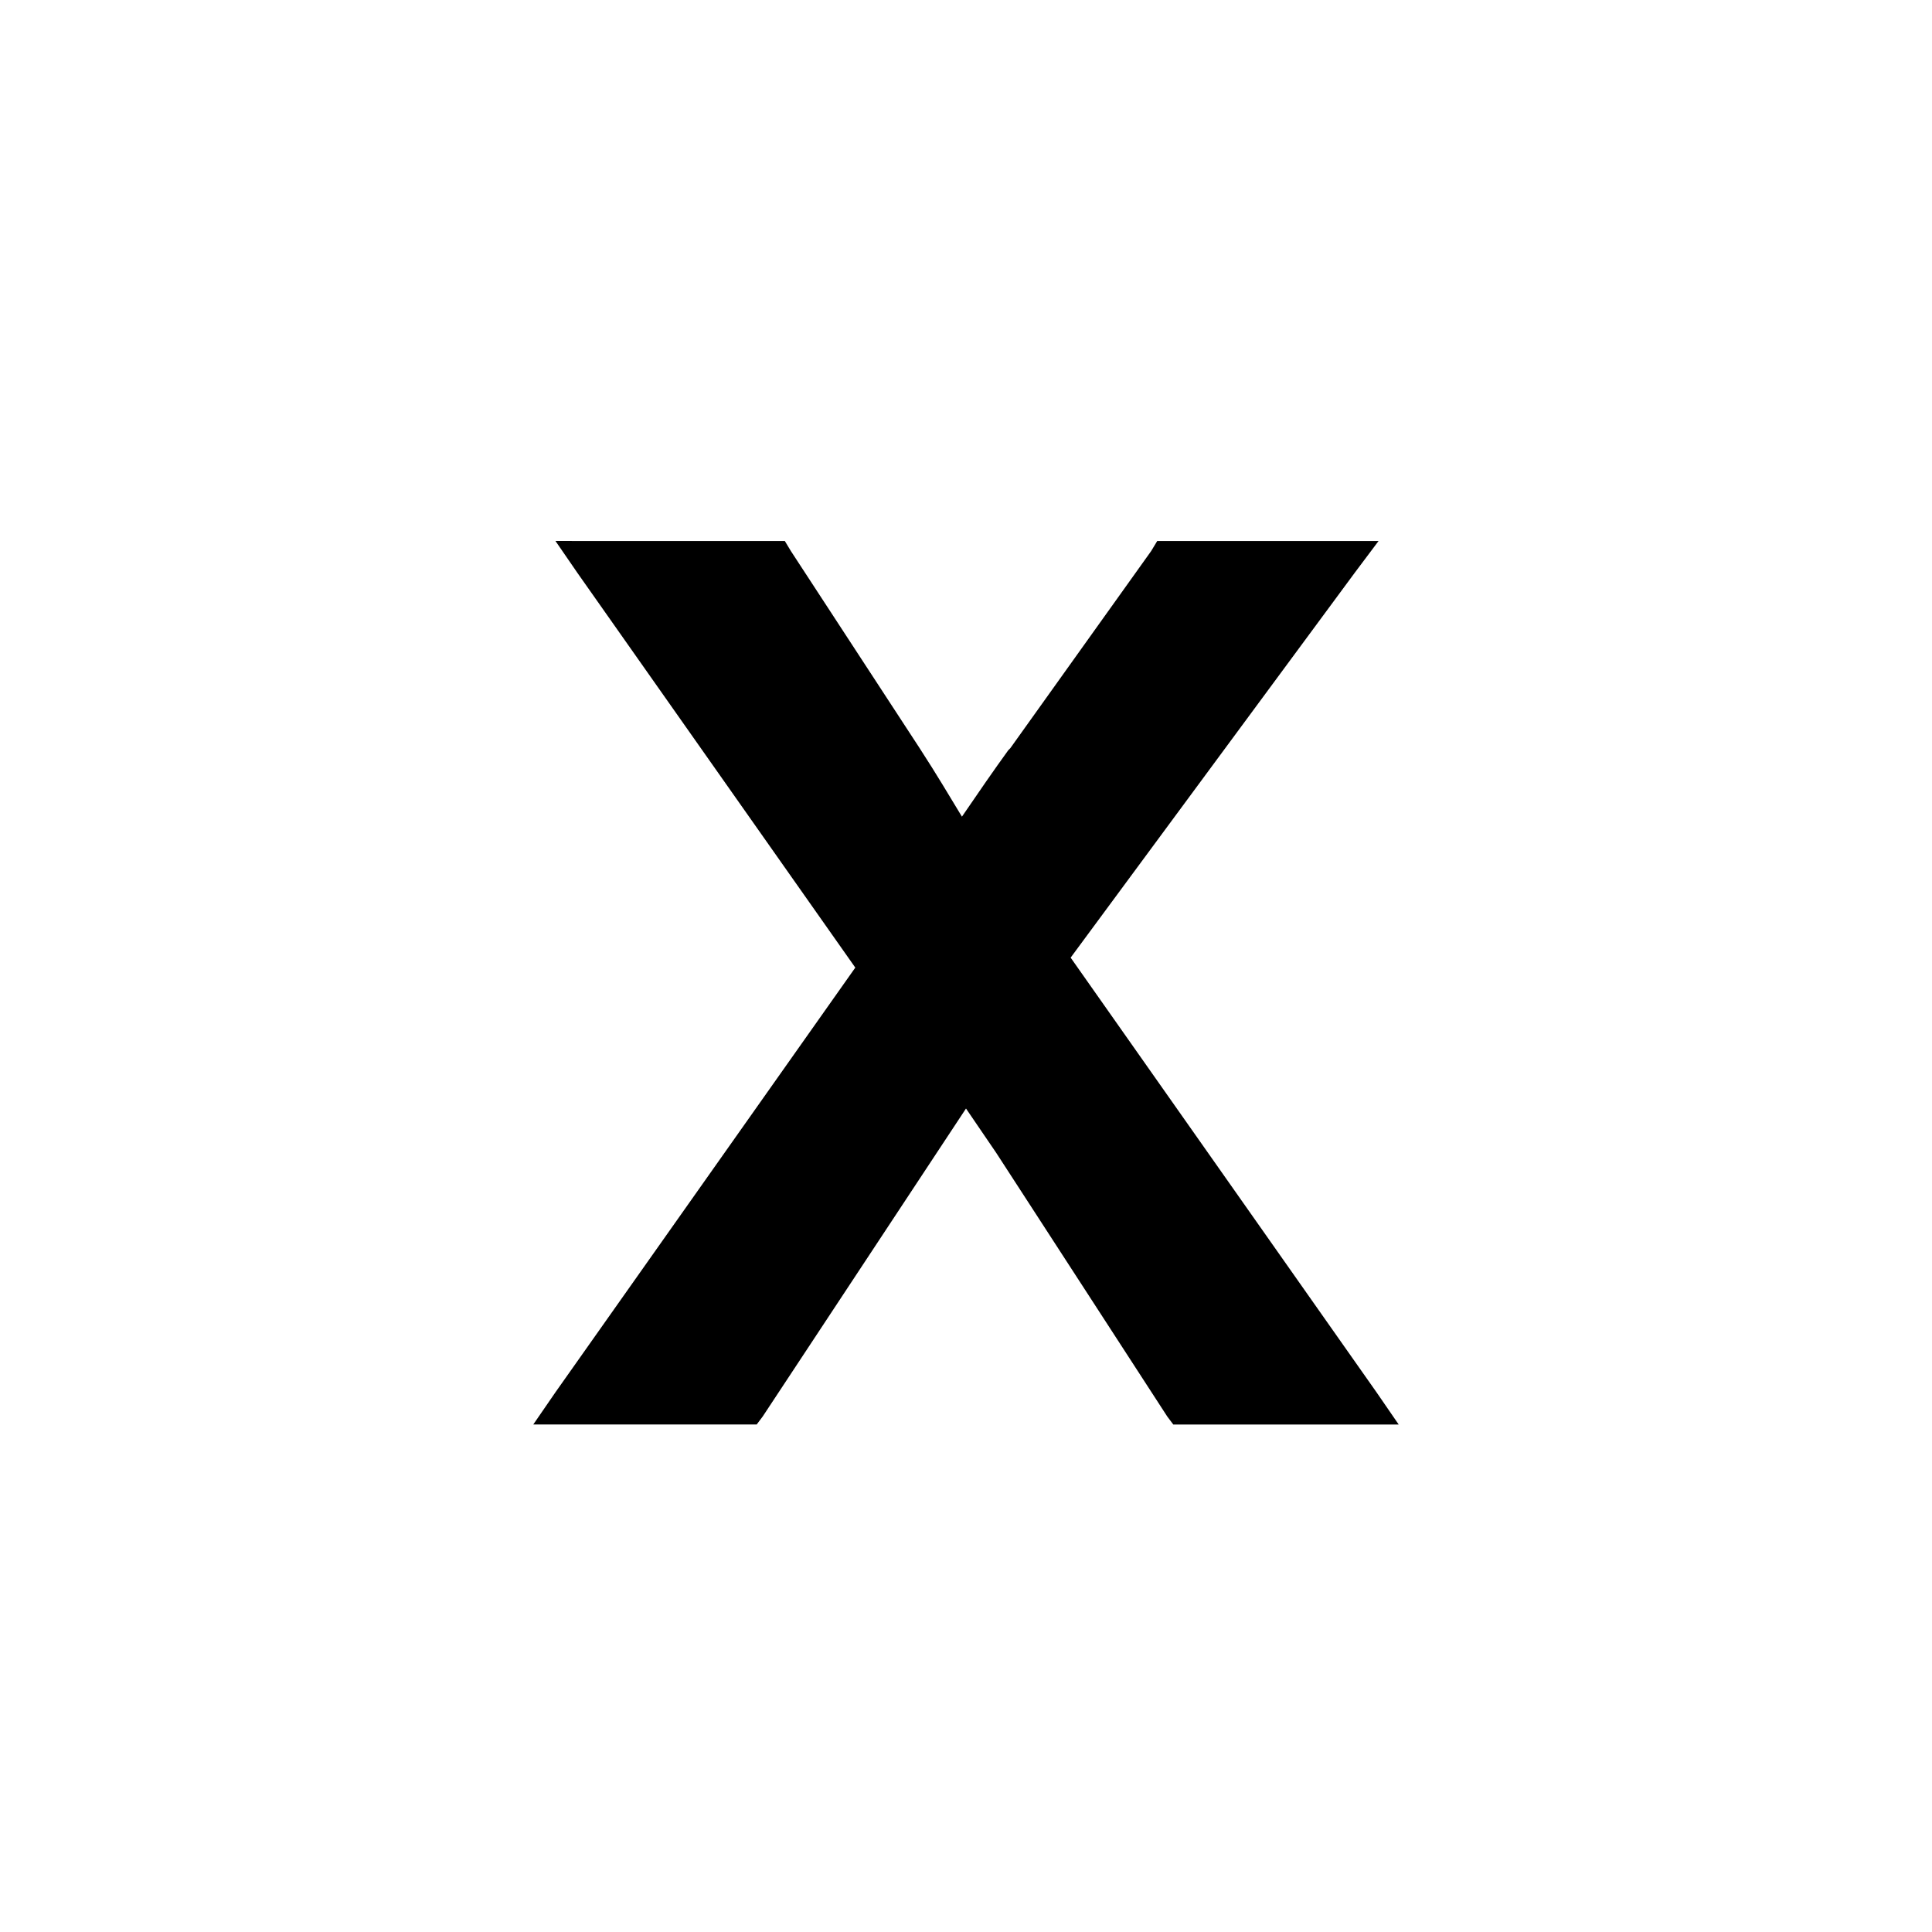
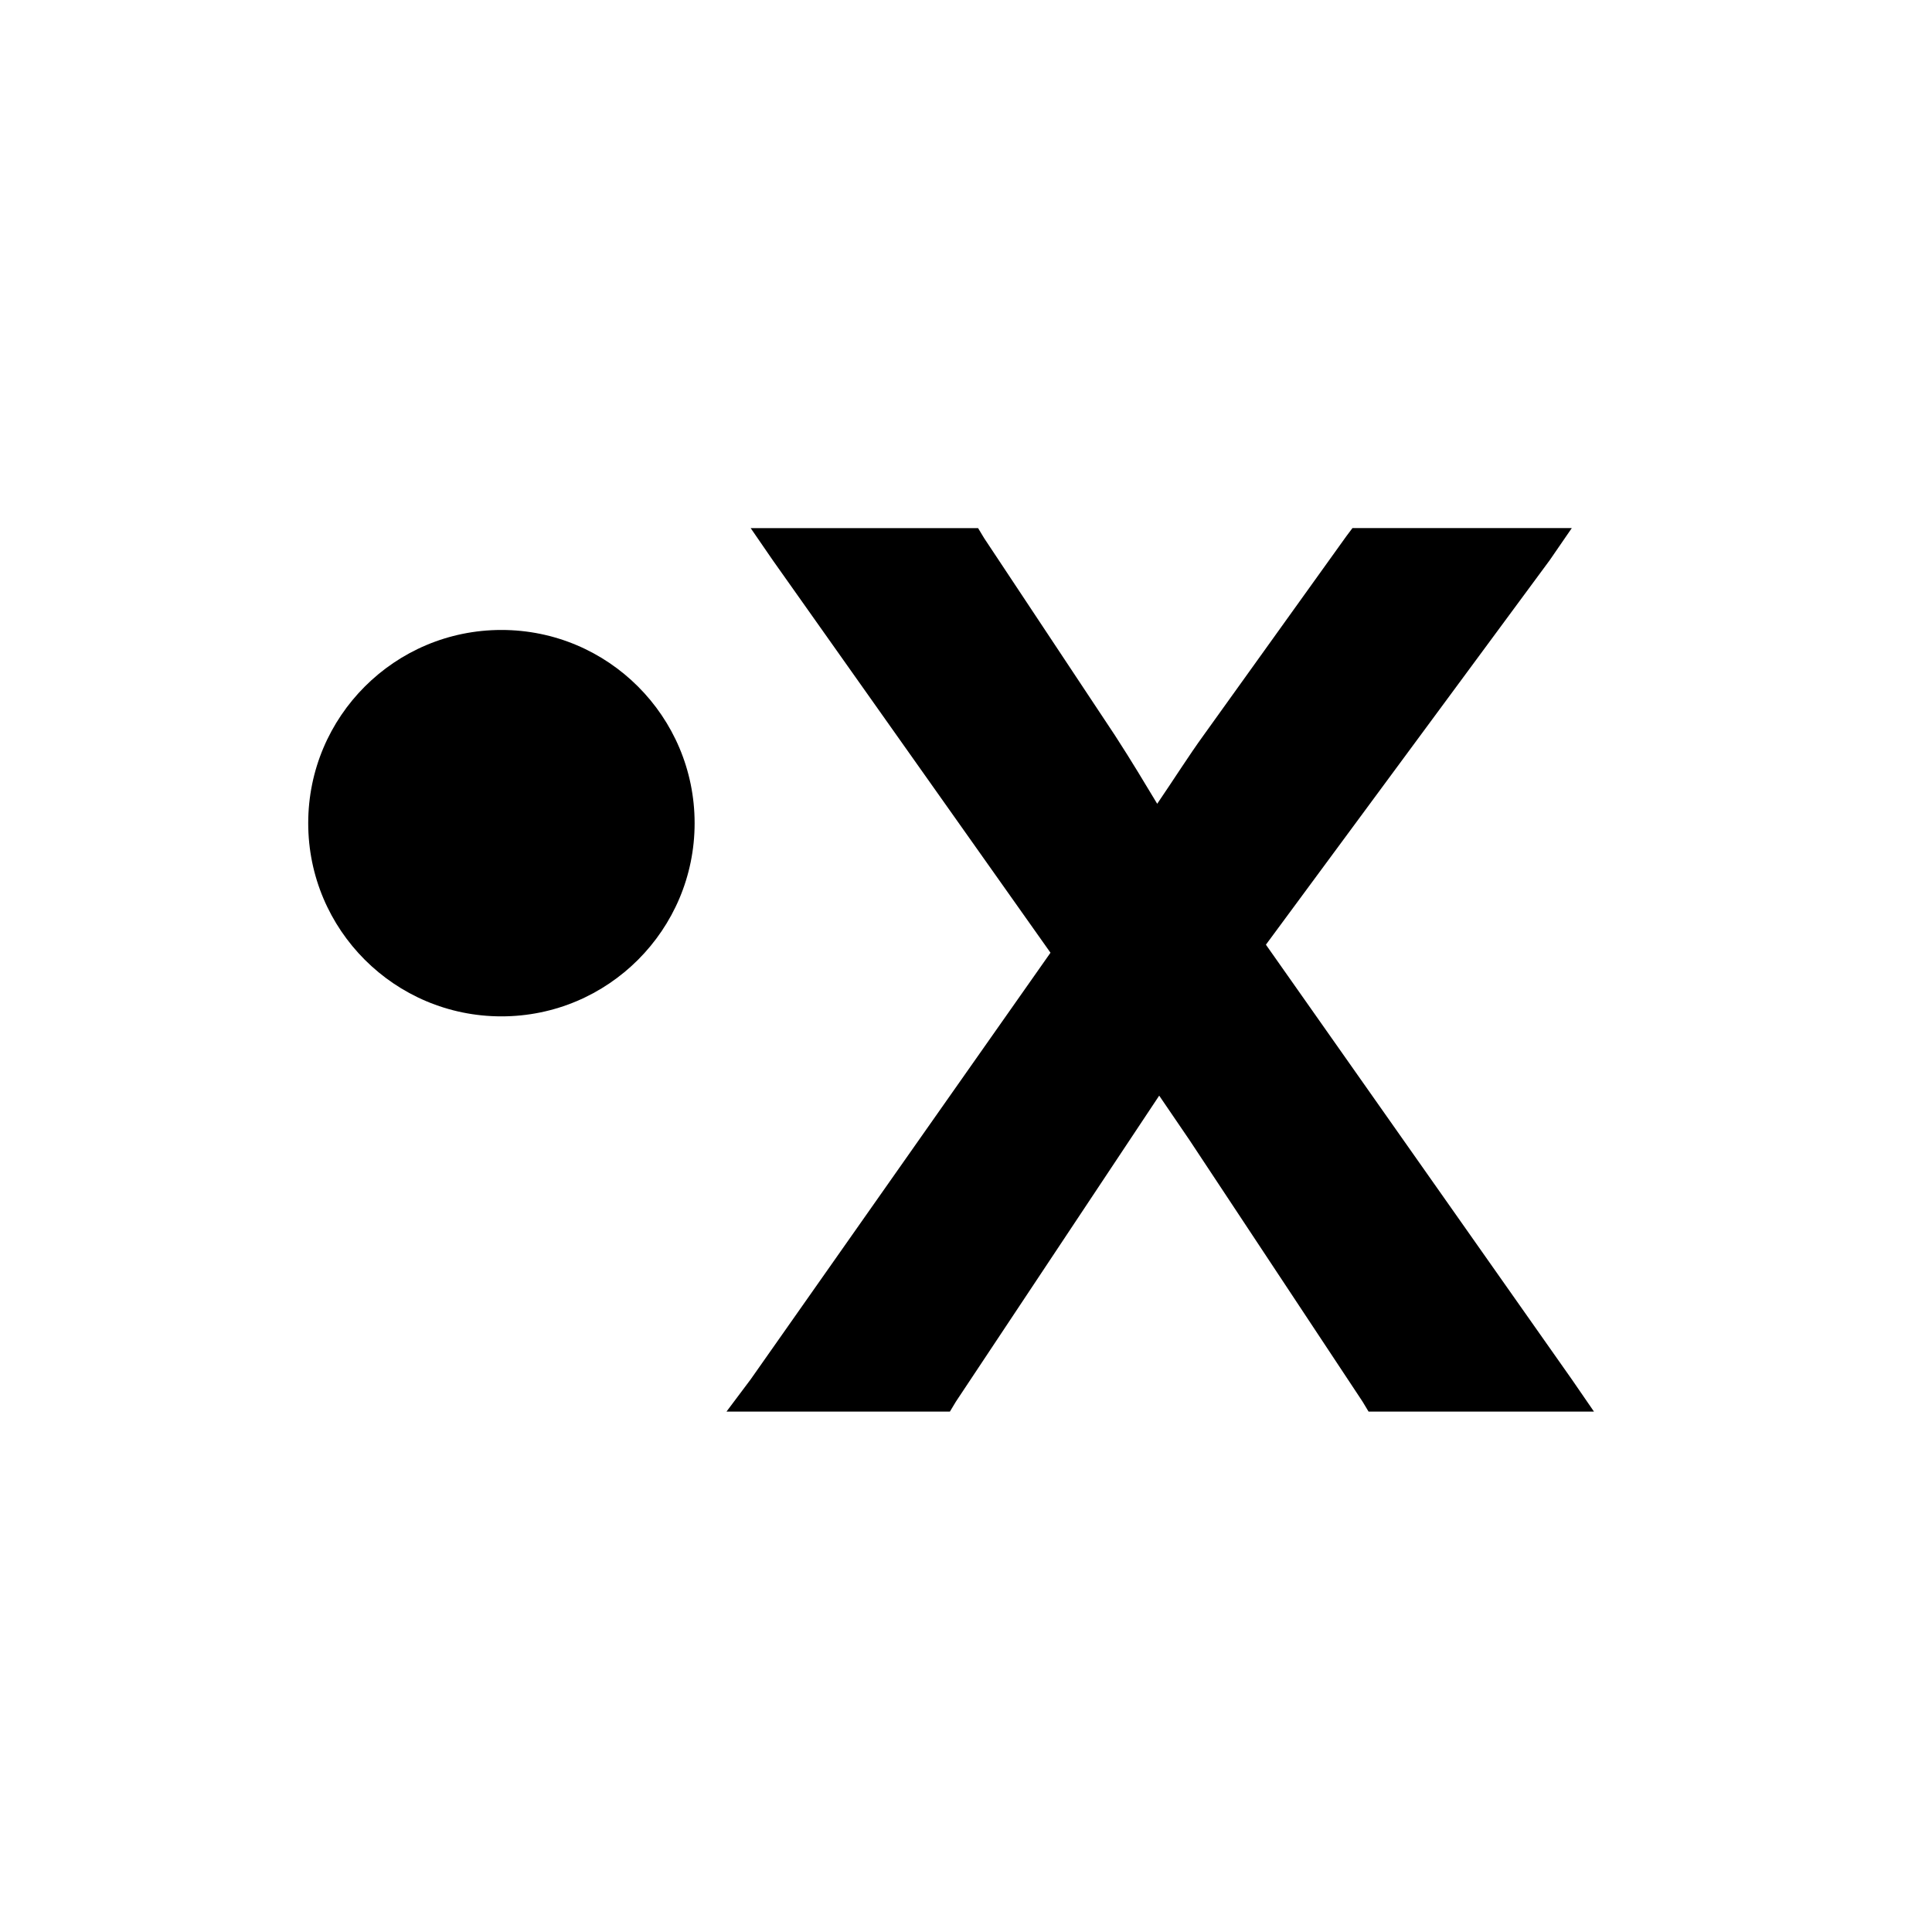
<svg xmlns="http://www.w3.org/2000/svg" width="30" height="30" version="1.1">
-   <path d="m8.625 8.4 0.344 0.5 4.312 6.125-4.656 6.594-0.344 0.5h3.469l0.094-0.125 3.156-4.781 0.469 0.688 2.656 4.094 0.094 0.125h3.5l-0.344-0.5-4.75-6.75 4.406-5.969 0.375-0.5h-3.437l-0.094 0.156-2.188 3.062-0.031 0.031c-0.216 0.298-0.475 0.673-0.719 1.031-0.197-0.324-0.384-0.643-0.656-1.062l-2-3.062-0.094-0.156h-2.938z" color="#000000" stroke-width=".63" />
+   <path d="m11.656 8.2 0.344 0.5 4.312 6.094-4.656 6.625-0.375 0.5h3.469l0.094-0.156 3.156-4.75 0.469 0.688 2.688 4.062 0.094 0.156h3.5l-0.344-0.5-4.75-6.75 4.406-5.969 0.344-0.5h-3.406l-0.094 0.125-2.219 3.094c-0.225 0.31-0.464 0.688-0.719 1.062-0.198-0.327-0.382-0.639-0.656-1.062l-2.031-3.062-0.094-0.156h-3.531z" color="#000000" stroke-width=".63" />
+   <circle cx="7.786" cy="12.782" r="3" fill-rule="evenodd" stroke-width=".856" />
</svg>
